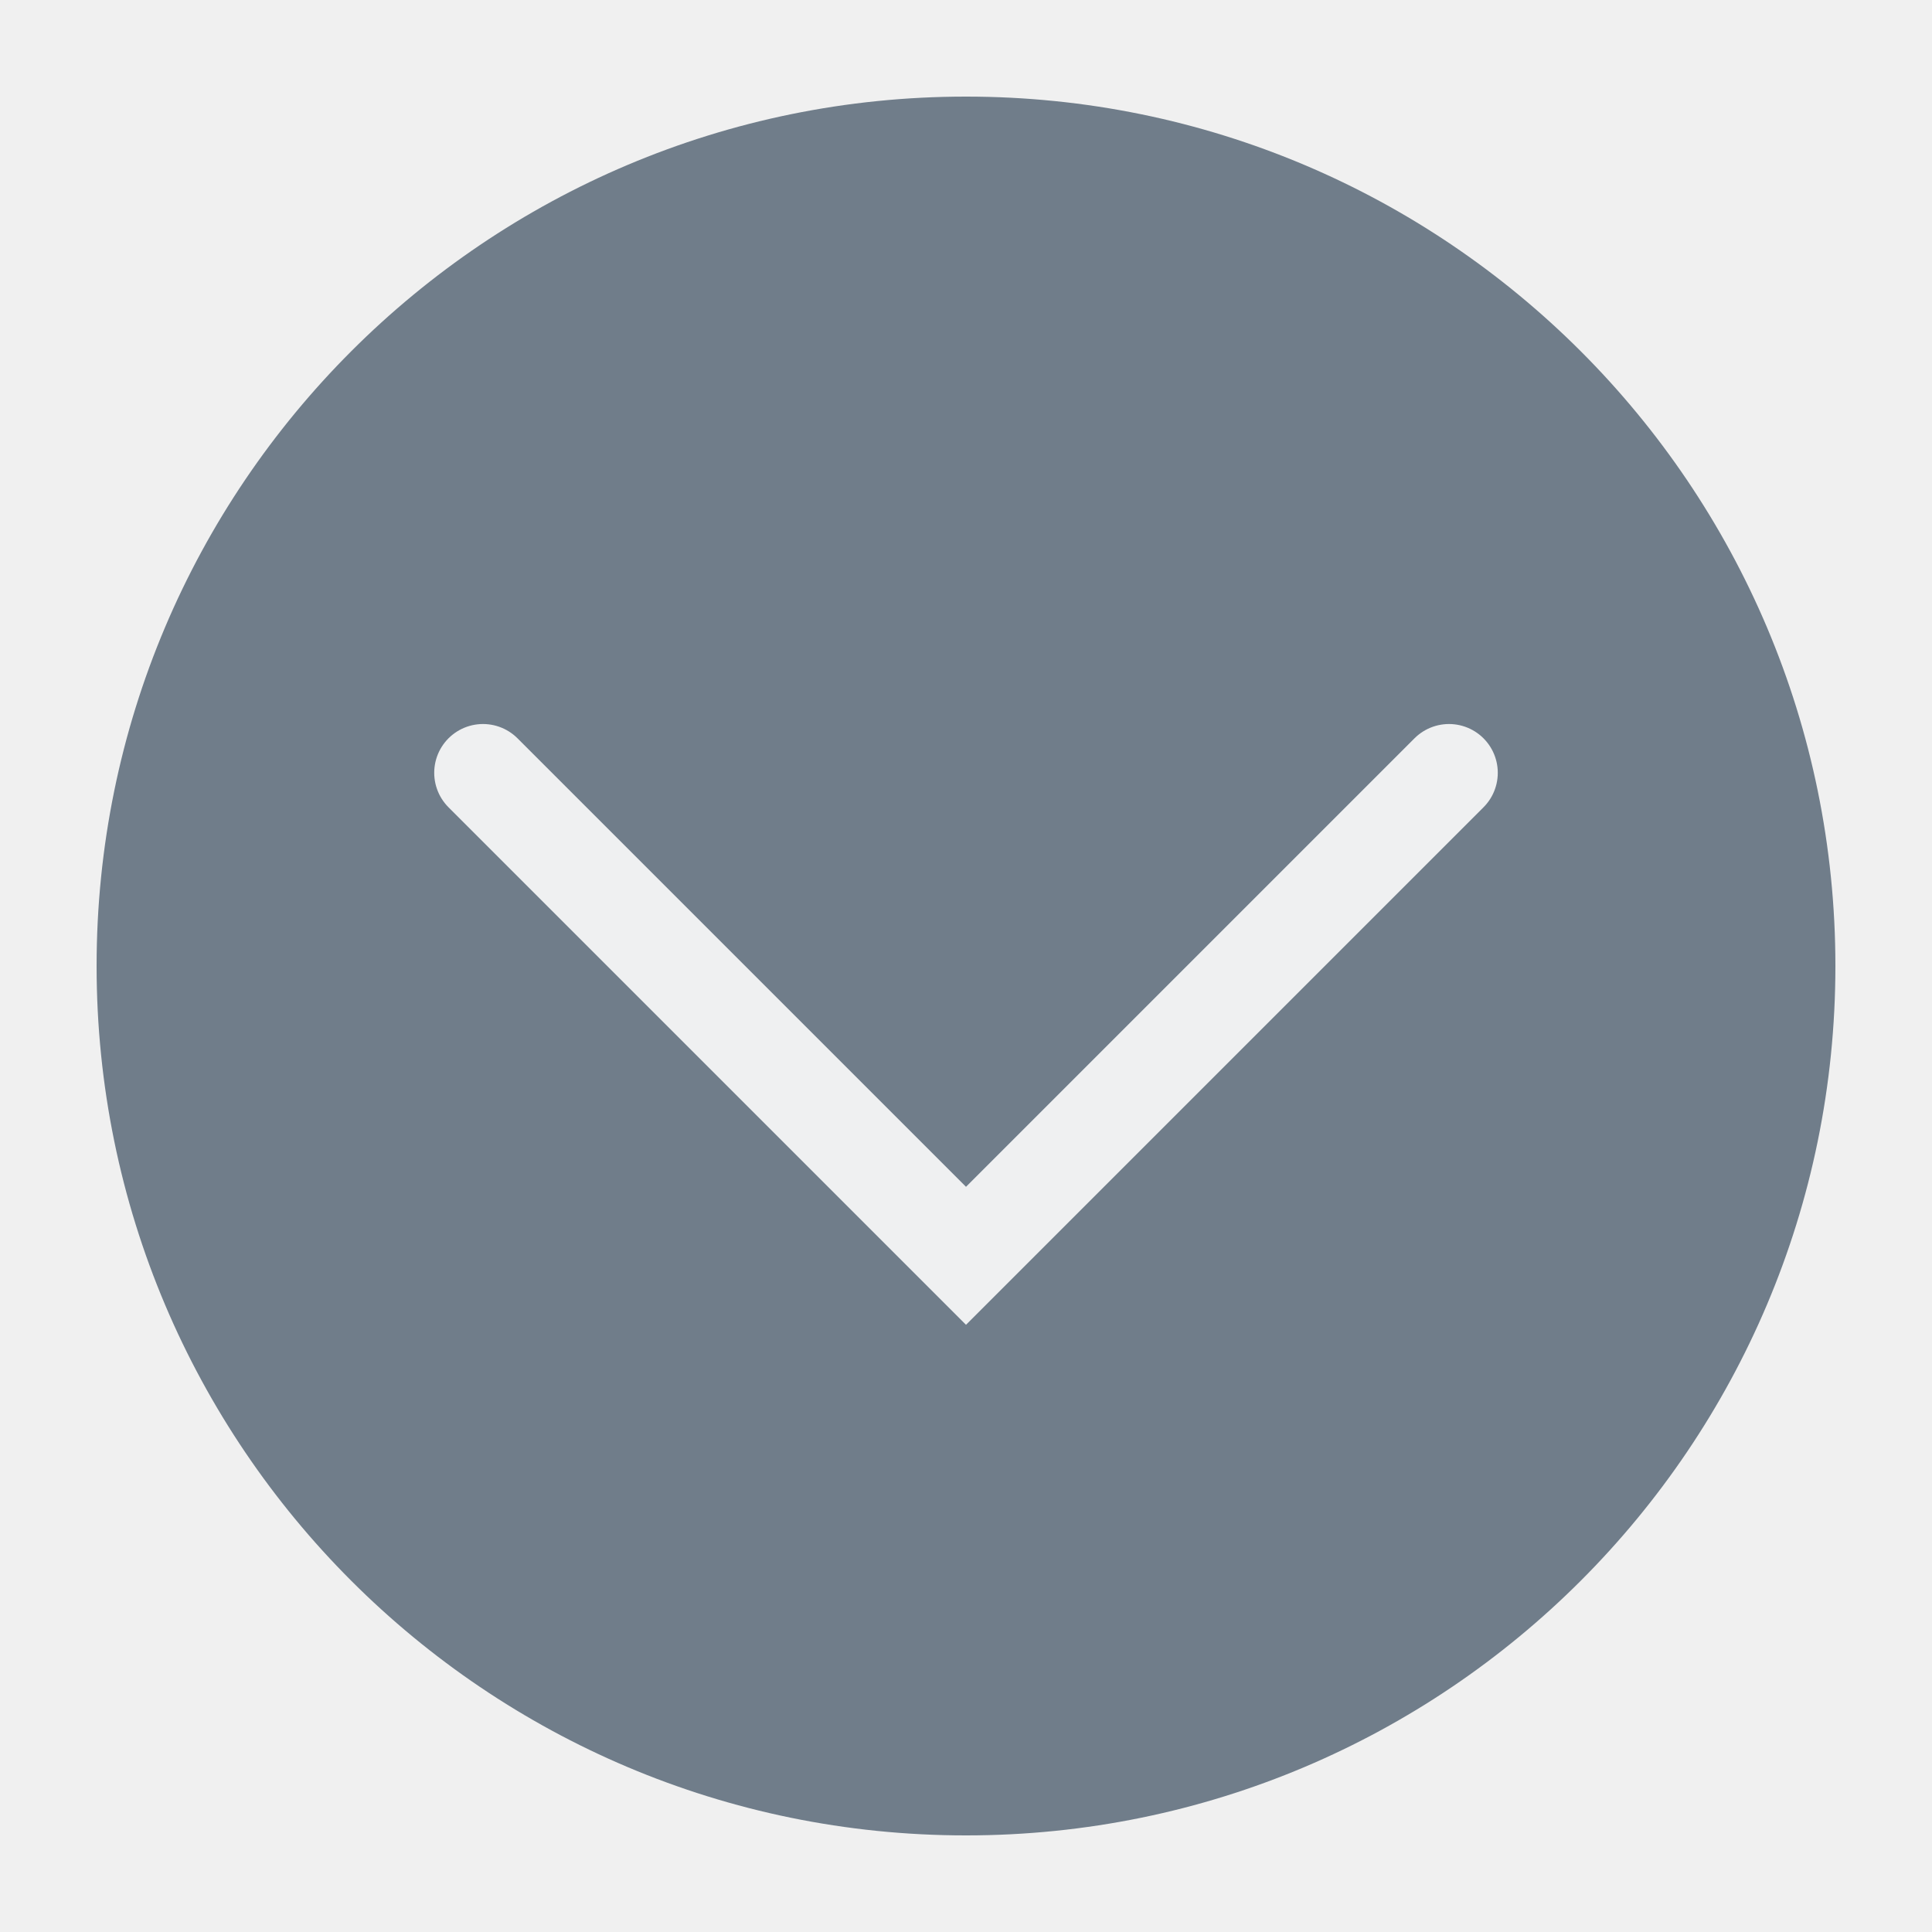
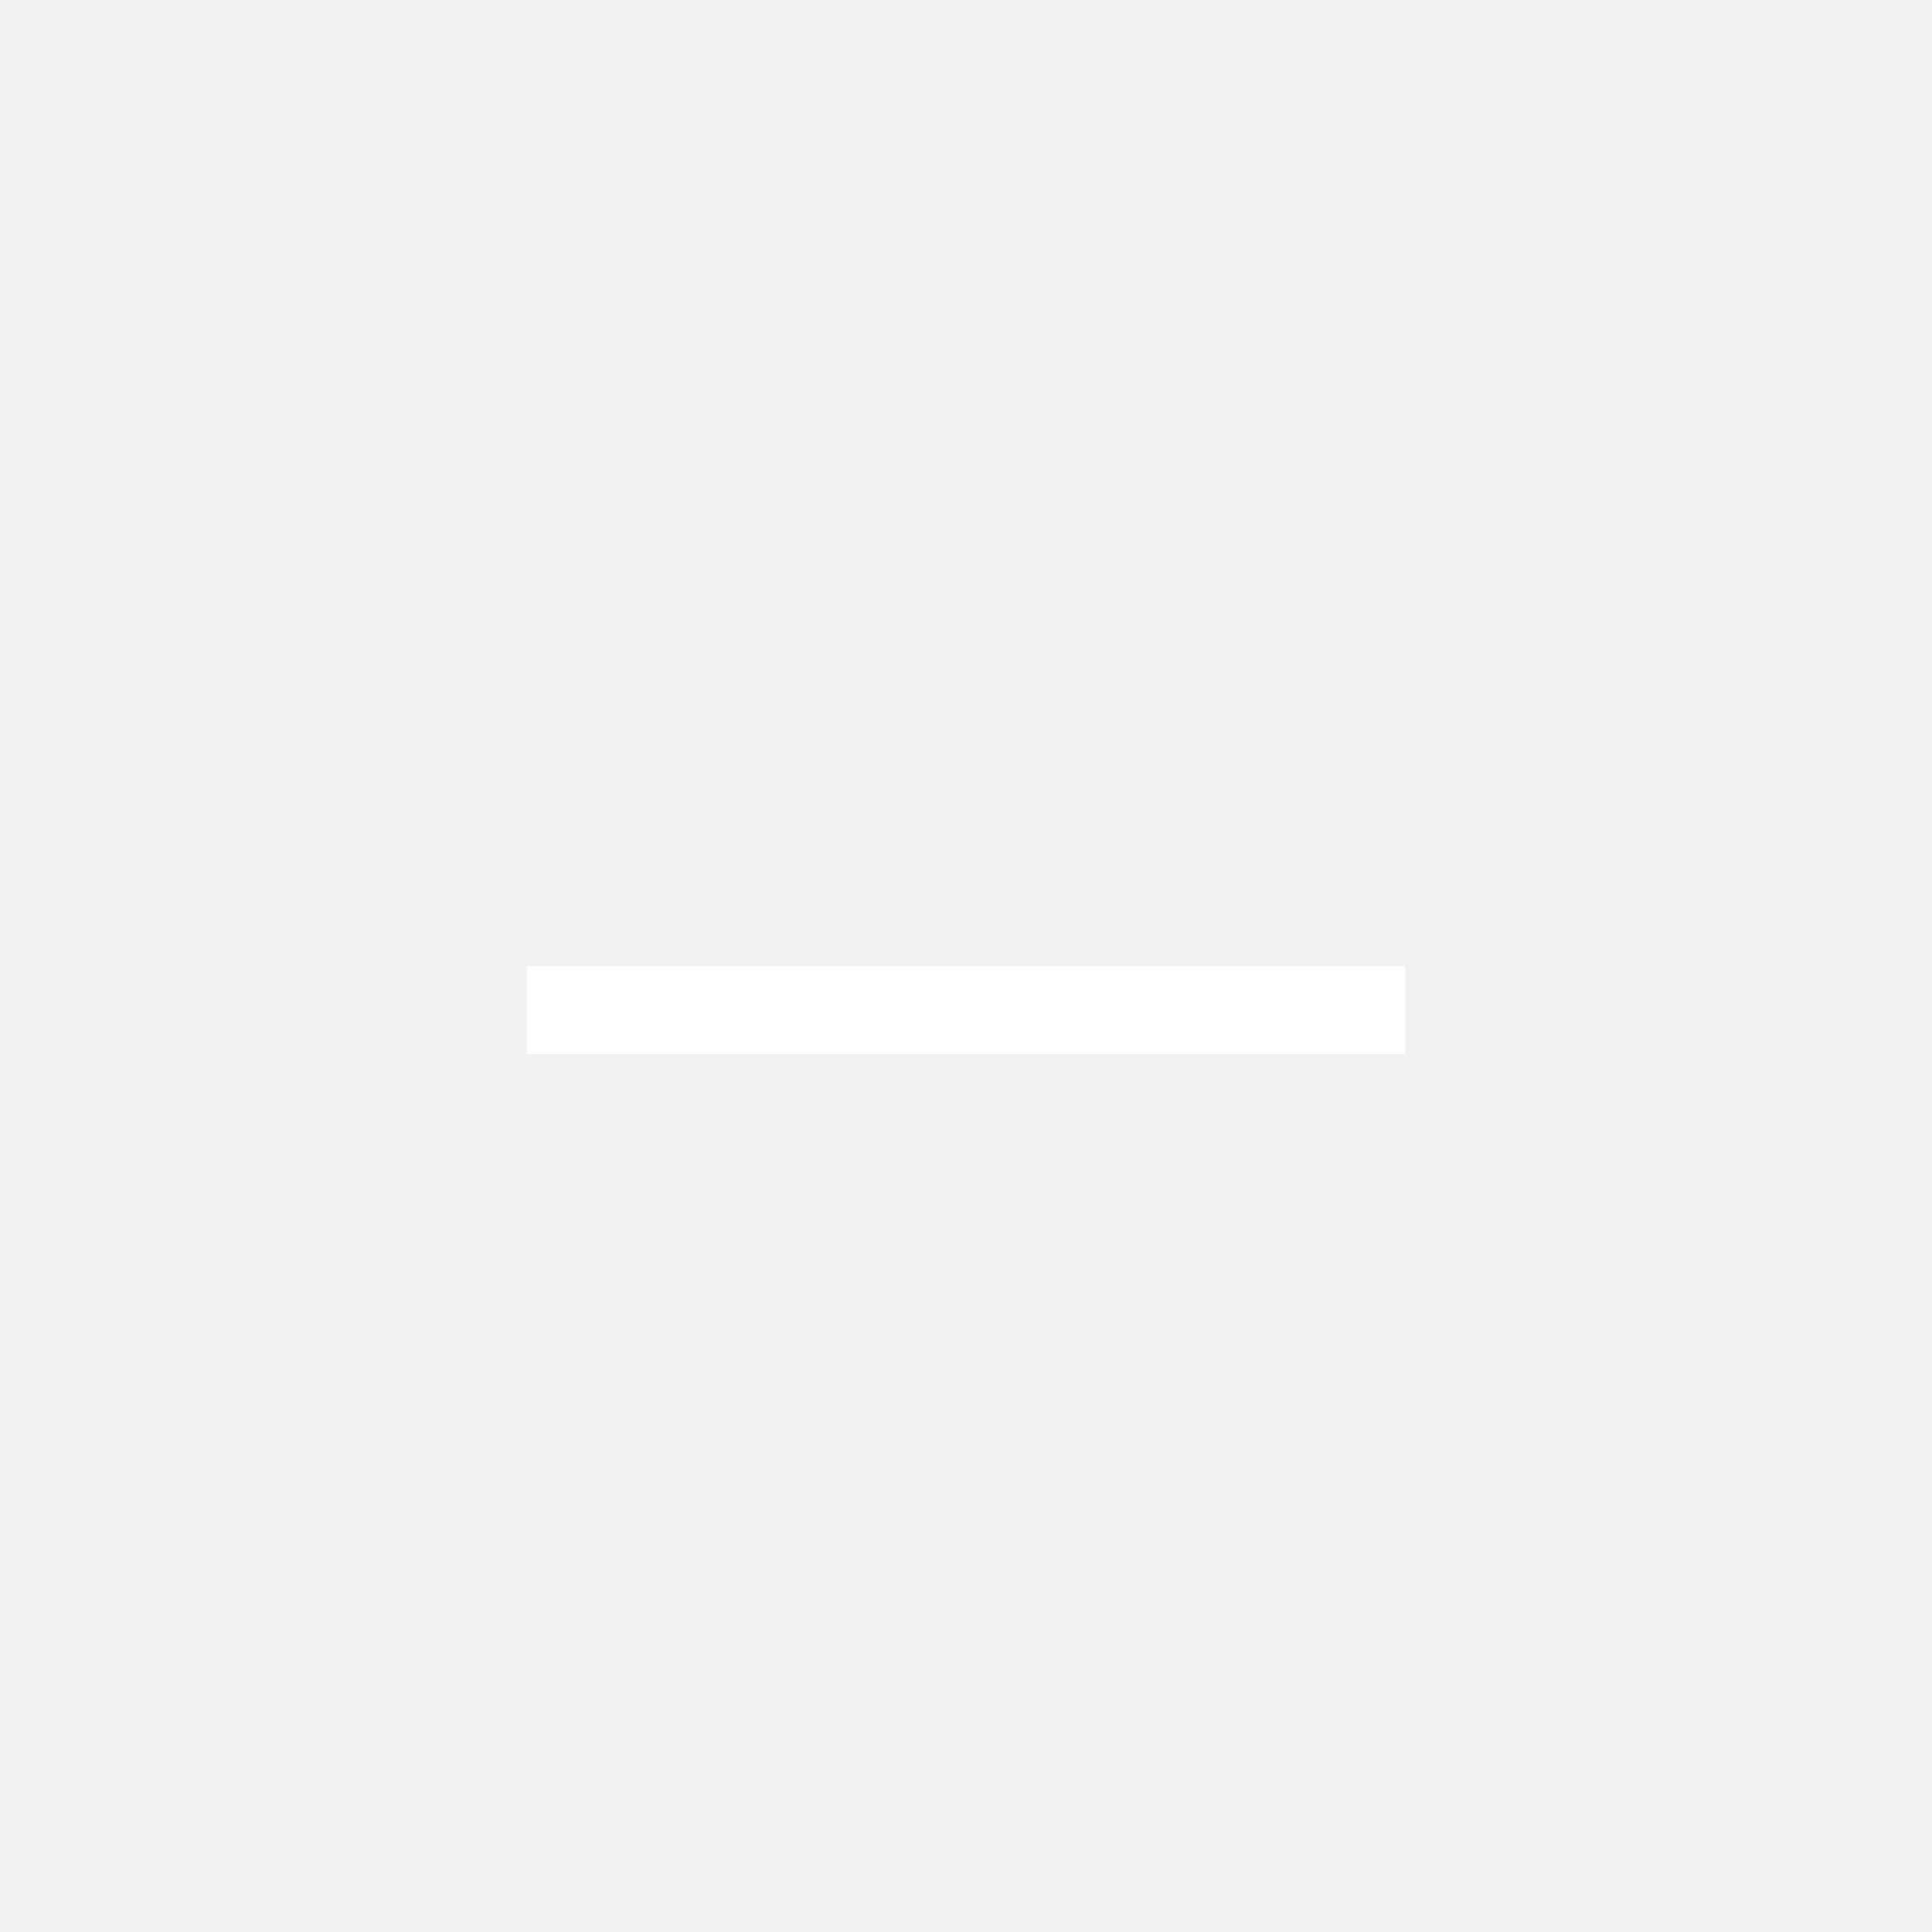
<svg xmlns="http://www.w3.org/2000/svg" viewBox="0 0 50 50" version="1.2" baseProfile="tiny">
  <defs>
</defs>
  <g fill="none" stroke="black" stroke-width="1" fill-rule="evenodd" stroke-linecap="square" stroke-linejoin="bevel">
-     <g fill="#707d8a" fill-opacity="1" stroke="none" transform="matrix(2.5,0,0,2.5,2.5,2.5)" font-family="Noto Sans" font-size="10" font-weight="400" font-style="normal">
-       <circle cx="9" cy="9" r="9" />
+     <g fill="none" stroke="none" transform="matrix(2.27273,0,0,2.27273,-1.42238e-06,-72.7273)" font-family="Noto Sans" font-size="10" font-weight="400" font-style="normal">
+       <rect x="6.25846e-07" y="32" width="22" height="22" />
    </g>
-     <g fill="none" stroke="#eff0f1" stroke-opacity="1" stroke-width="1.01" stroke-linecap="round" stroke-linejoin="miter" stroke-miterlimit="2" transform="matrix(2.5,0,0,2.5,2.5,2.5)" font-family="Noto Sans" font-size="10" font-weight="400" font-style="normal">
-       <polyline fill="none" vector-effect="none" points="4,7 9,12 14,7 " />
+     <g fill="#ffffff" fill-opacity="1" stroke="none" transform="matrix(2.27273,0,0,2.27273,56.8182,-72.7273)" font-family="Noto Sans" font-size="10" font-weight="400" font-style="normal" opacity="0.1">
+       <rect x="-25" y="32" width="22" height="22" />
+     </g>
+     <g fill="#ffffff" fill-opacity="1" stroke="none" transform="matrix(2.27273,0,0,2.27273,56.8182,-72.7273)" font-family="Noto Sans" font-size="10" font-weight="400" font-style="normal">
+       <rect x="-19" y="43" width="10" height="1" />
    </g>
    <g fill="none" stroke="#000000" stroke-opacity="1" stroke-width="1" stroke-linecap="square" stroke-linejoin="bevel" transform="matrix(1,0,0,1,0,0)" font-family="Noto Sans" font-size="10" font-weight="400" font-style="normal">
</g>
  </g>
</svg>
